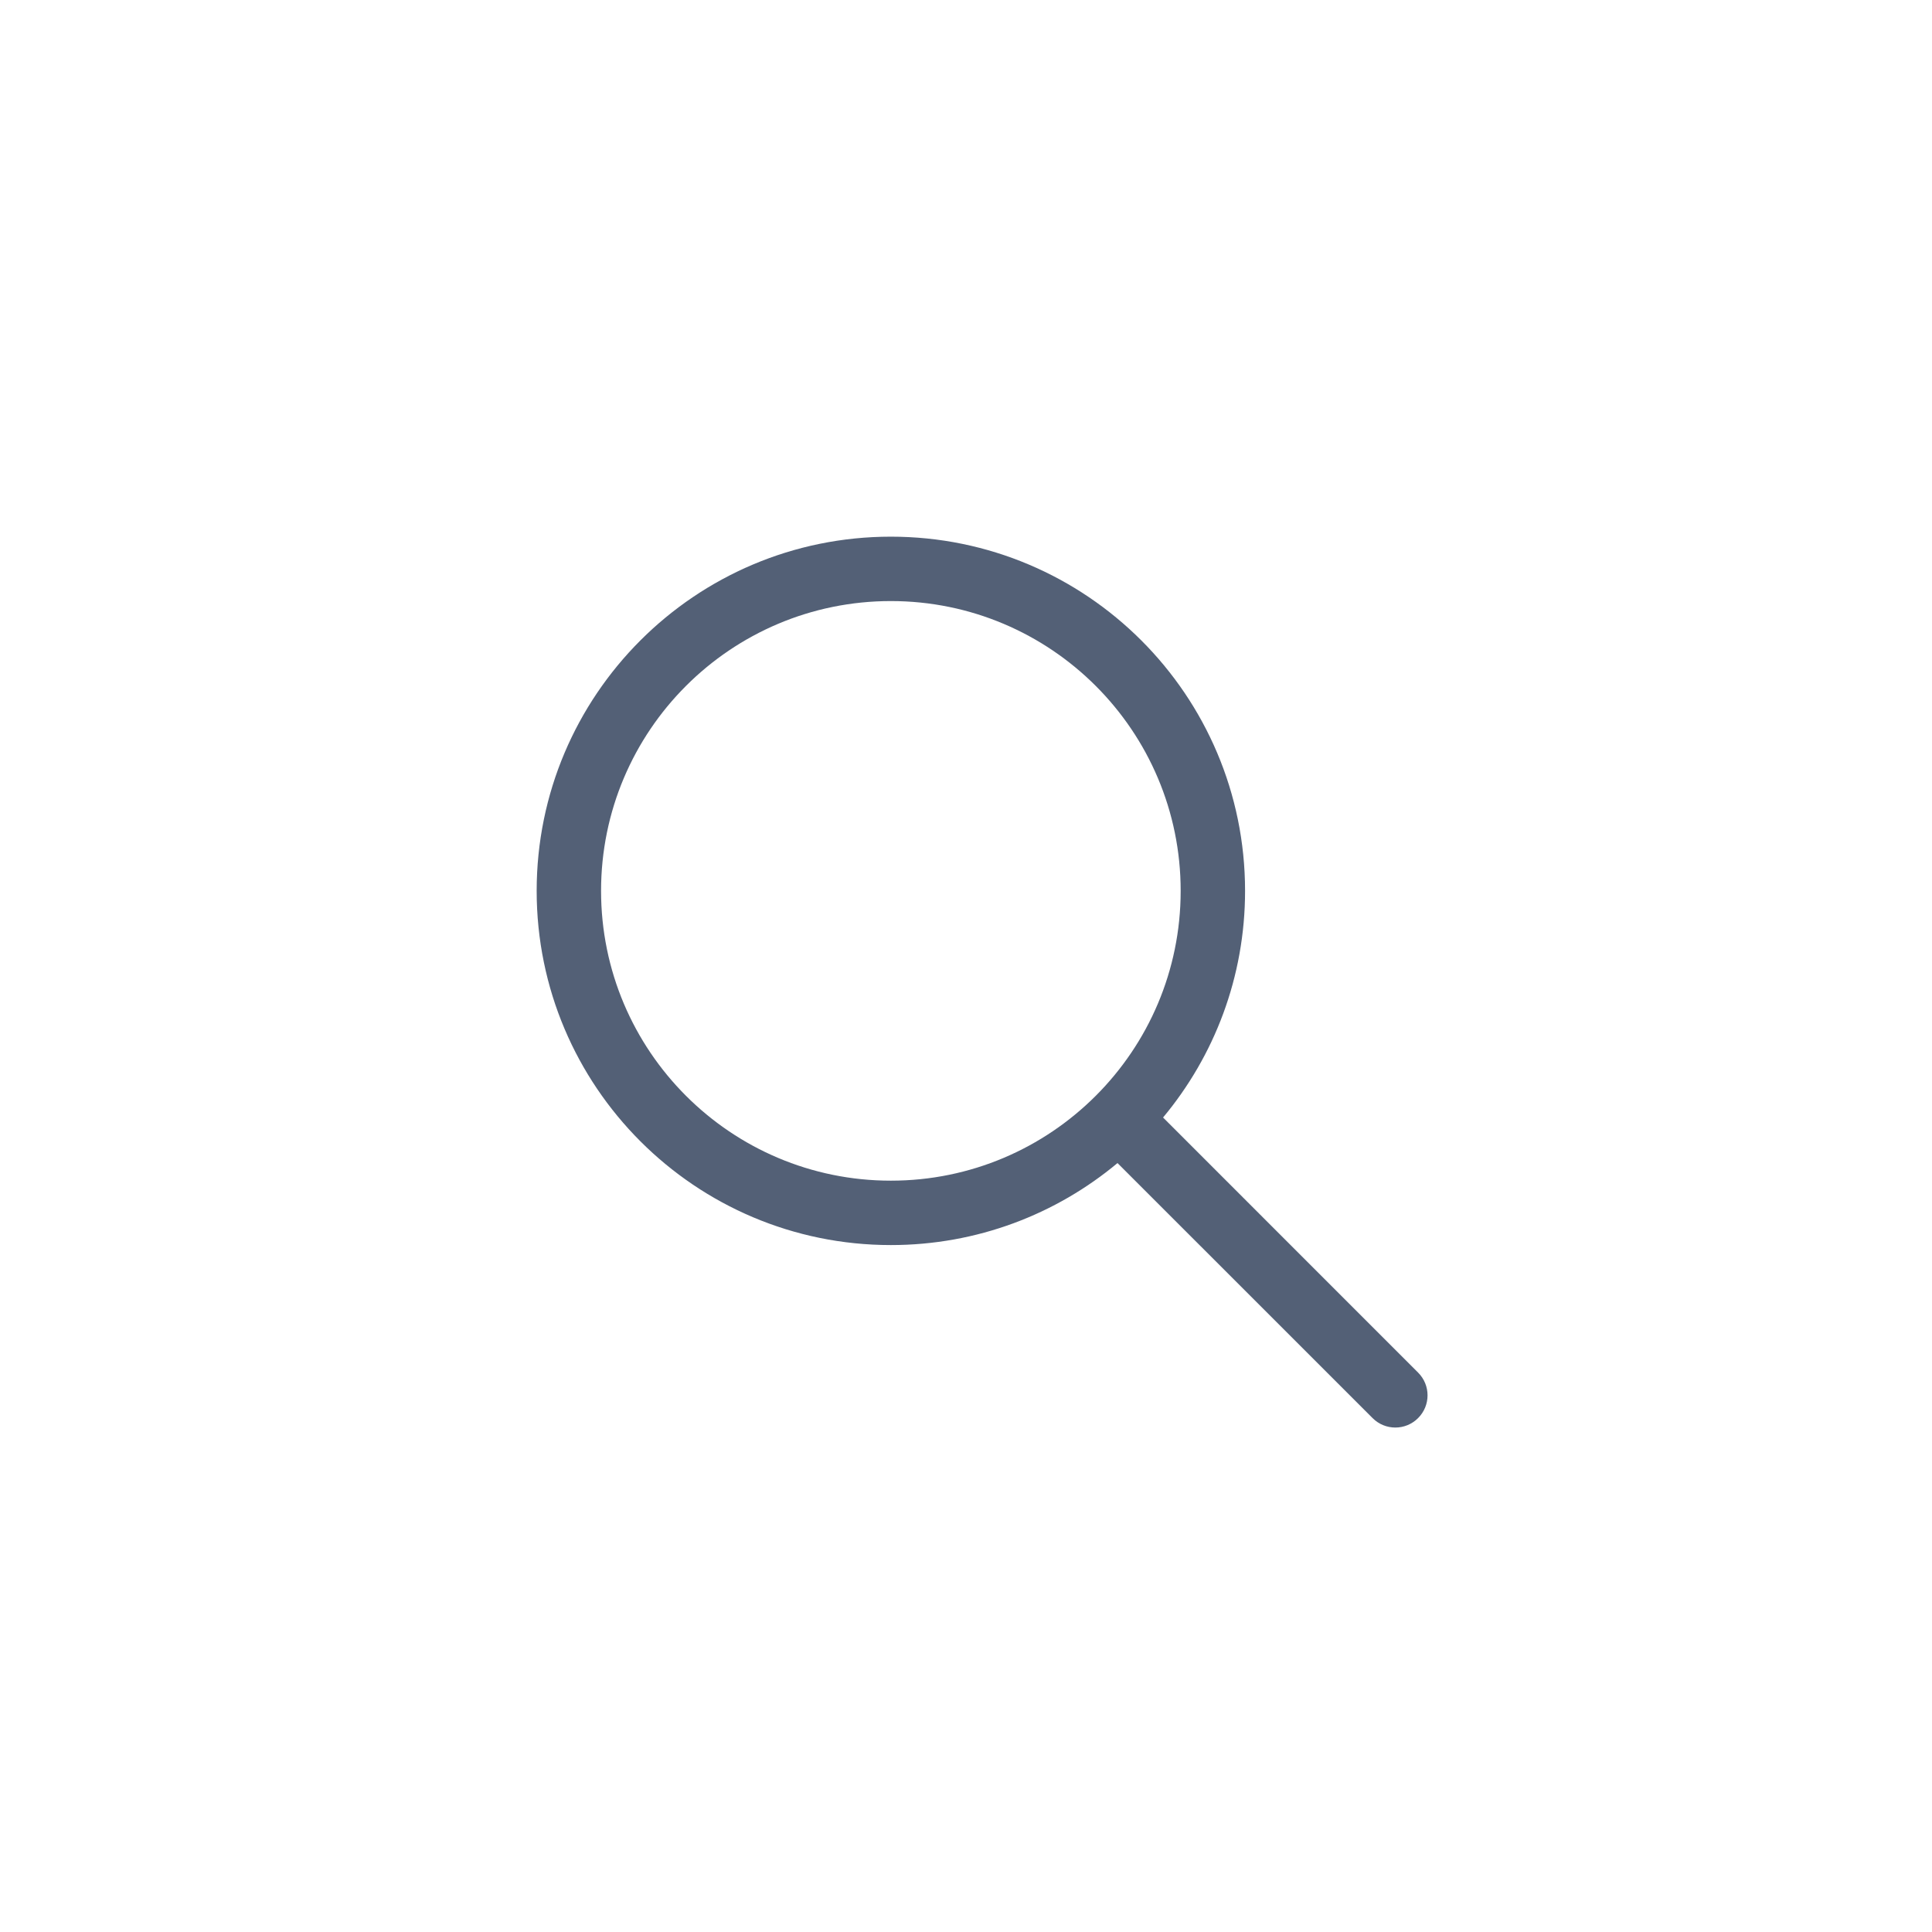
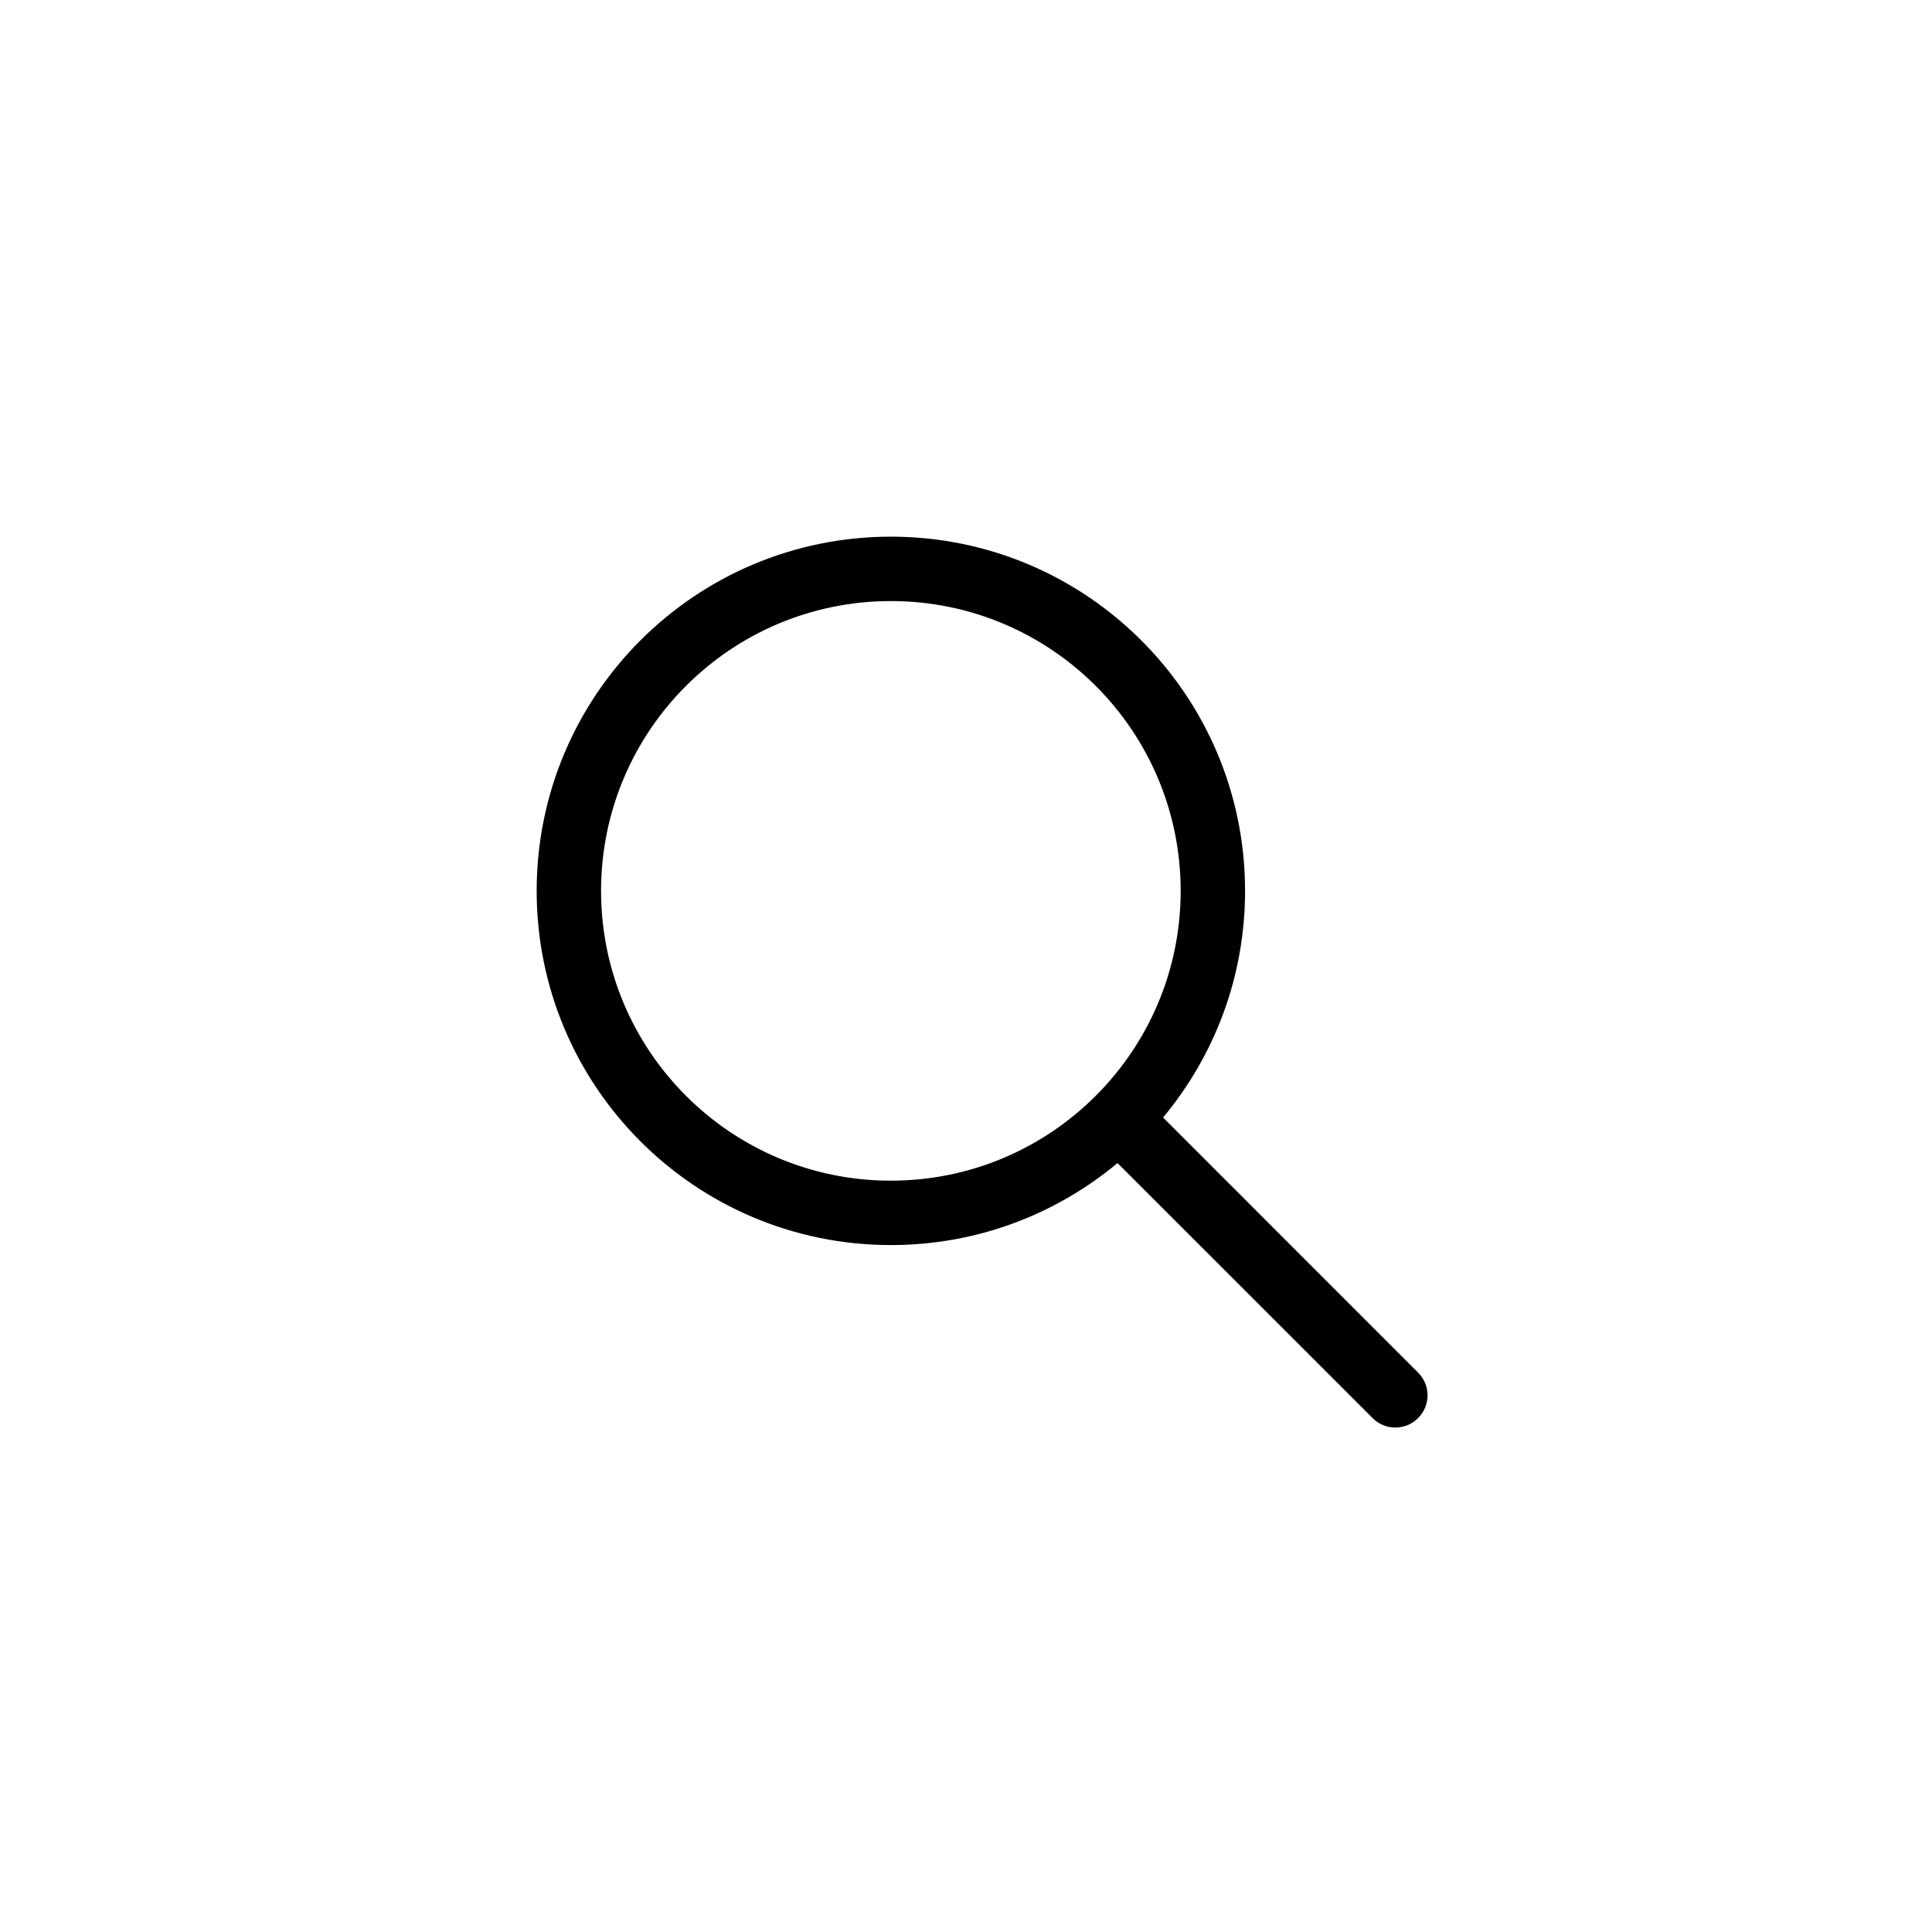
<svg xmlns="http://www.w3.org/2000/svg" width="36" height="36" viewBox="0 0 36 36">
-   <path fill="#536076" d="M16.6,10 C20.245,10 23.2,12.955 23.2,16.6 C23.2,18.206 22.626,19.679 21.672,20.823 L26.424,25.576 C26.659,25.81 26.659,26.19 26.424,26.424 C26.19,26.659 25.81,26.659 25.576,26.424 L25.576,26.424 L20.823,21.672 C19.679,22.626 18.206,23.2 16.6,23.2 C12.955,23.2 10,20.245 10,16.6 C10,12.955 12.955,10 16.6,10 Z M16.6,11.2 C13.618,11.2 11.2,13.618 11.2,16.6 C11.2,19.582 13.618,22 16.6,22 C19.582,22 22,19.582 22,16.6 C22,13.618 19.582,11.2 16.6,11.2 Z" />
+   <path fill="#000000" d="M16.6,10 C20.245,10 23.2,12.955 23.2,16.6 C23.2,18.206 22.626,19.679 21.672,20.823 L26.424,25.576 C26.659,25.81 26.659,26.19 26.424,26.424 C26.19,26.659 25.81,26.659 25.576,26.424 L25.576,26.424 L20.823,21.672 C19.679,22.626 18.206,23.2 16.6,23.2 C12.955,23.2 10,20.245 10,16.6 C10,12.955 12.955,10 16.6,10 Z M16.6,11.2 C13.618,11.2 11.2,13.618 11.2,16.6 C11.2,19.582 13.618,22 16.6,22 C19.582,22 22,19.582 22,16.6 C22,13.618 19.582,11.2 16.6,11.2 Z" />
</svg>
